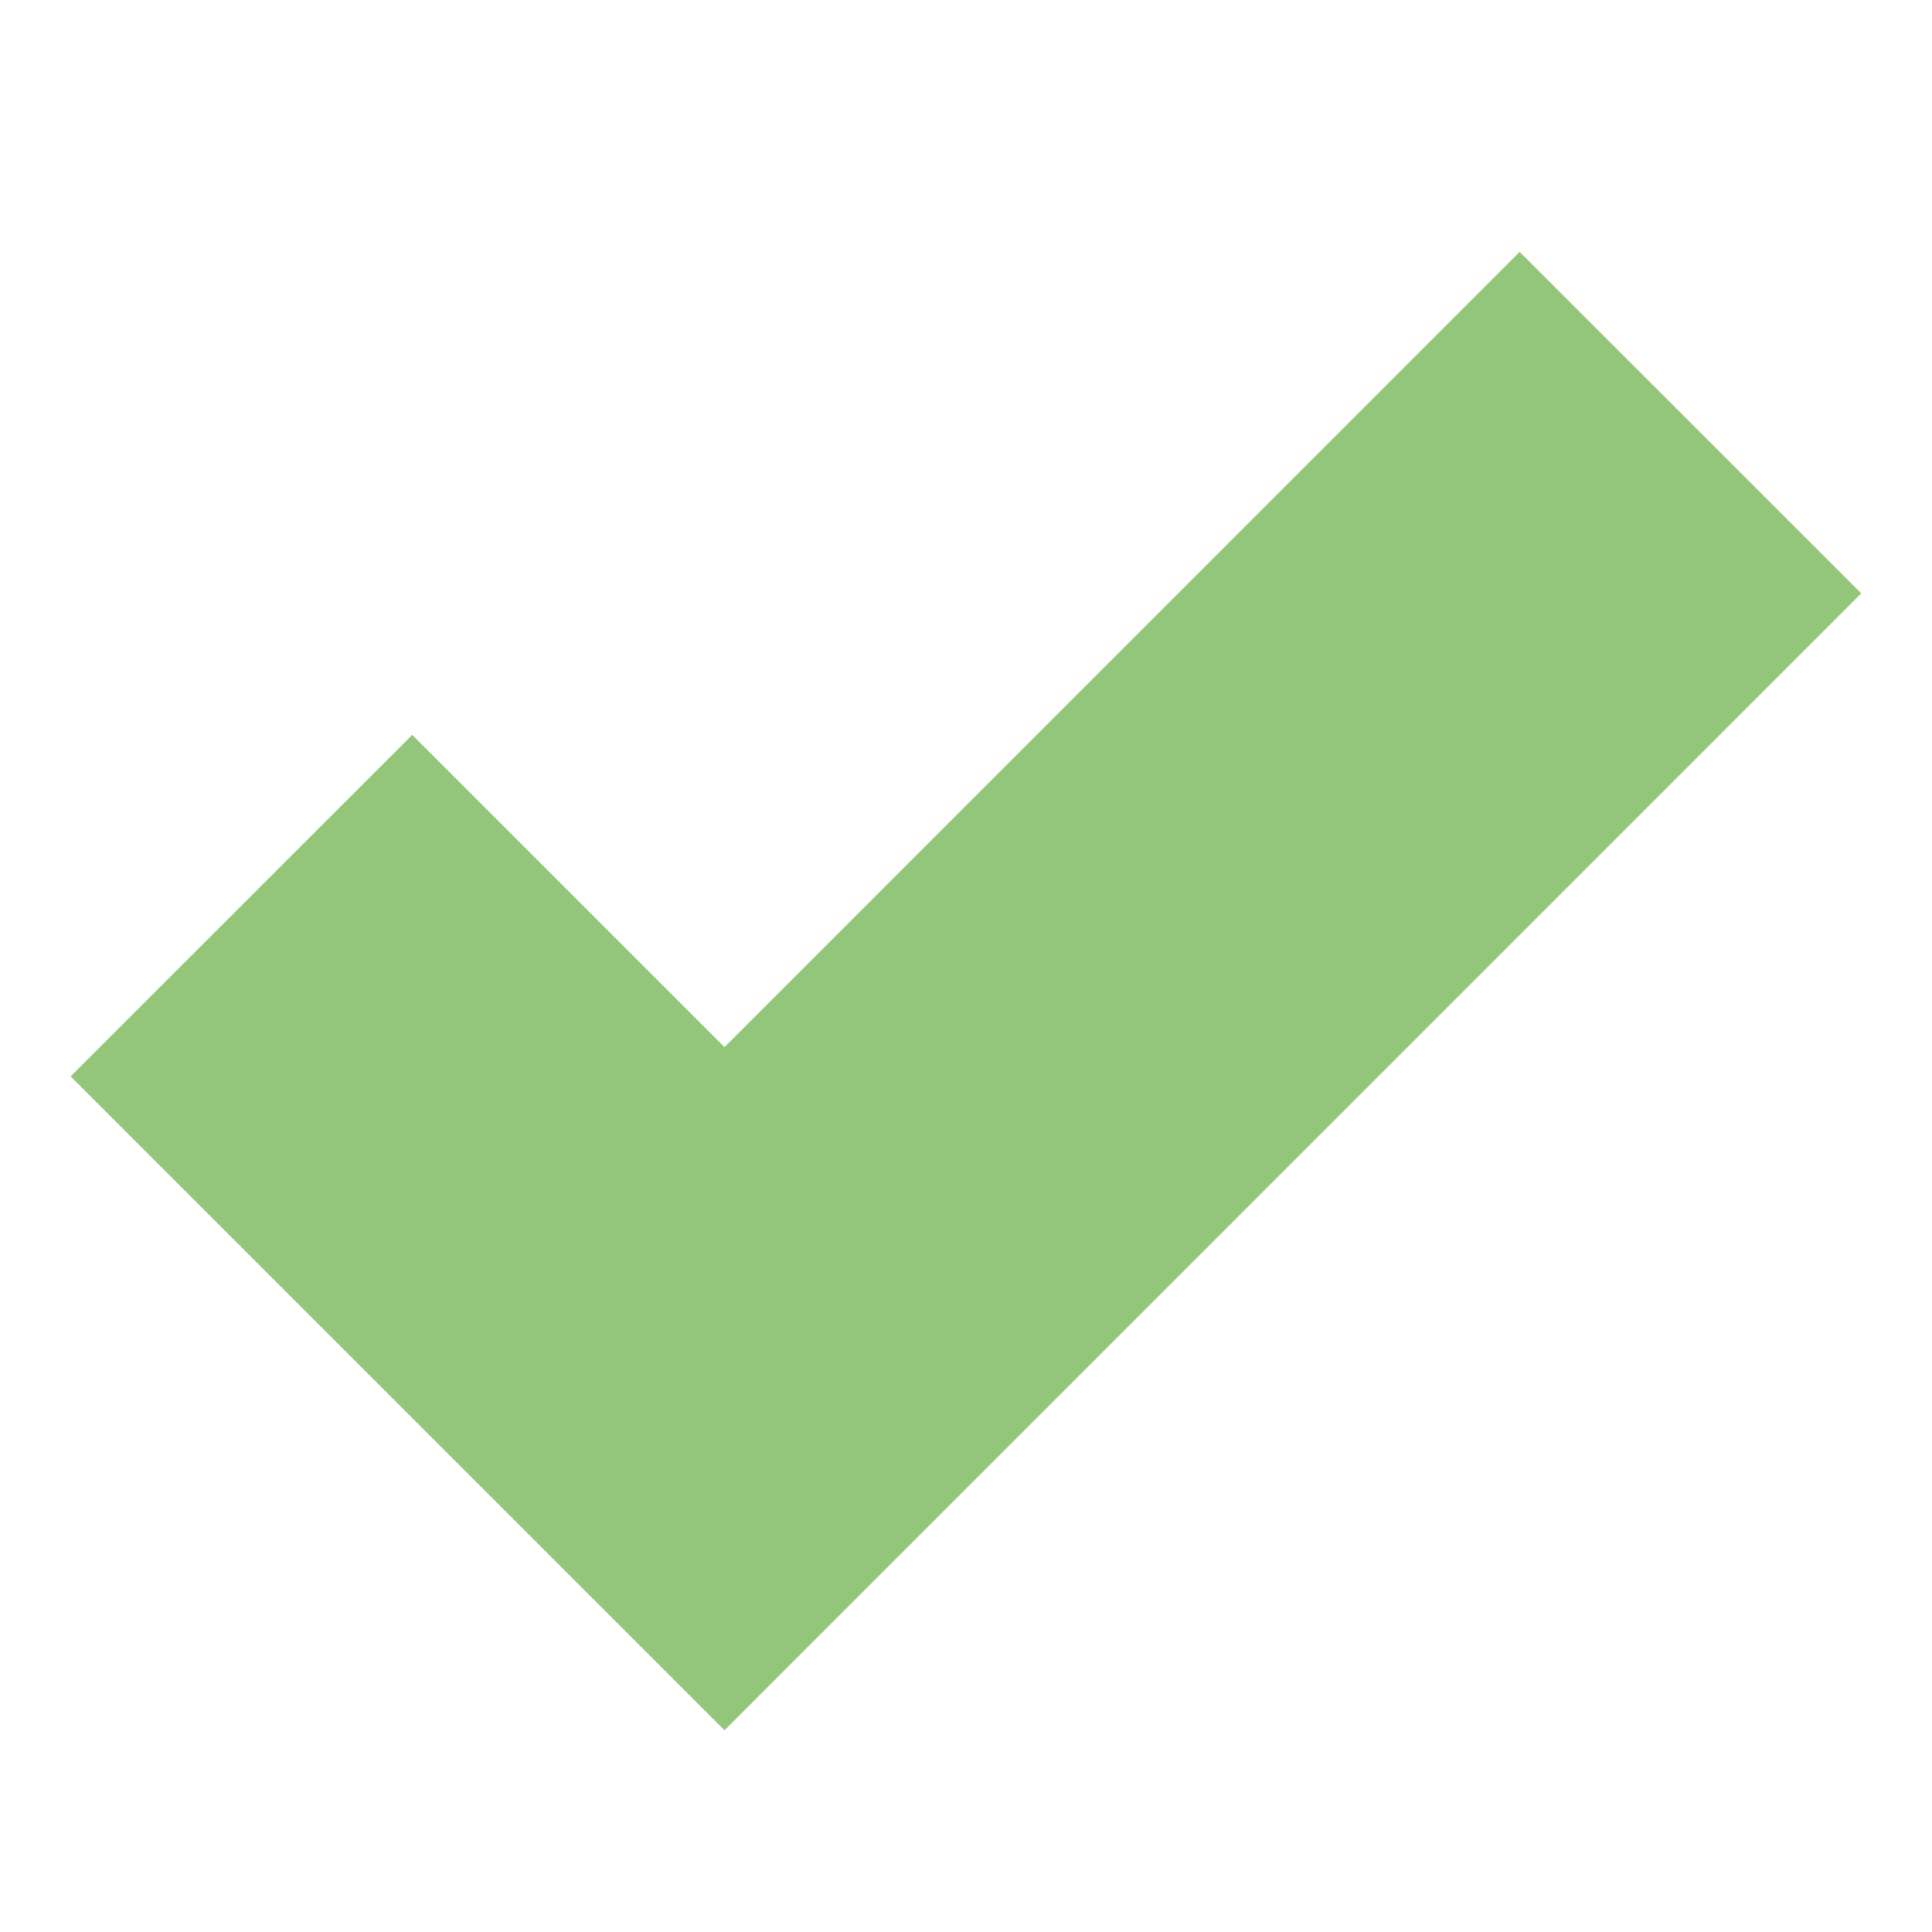
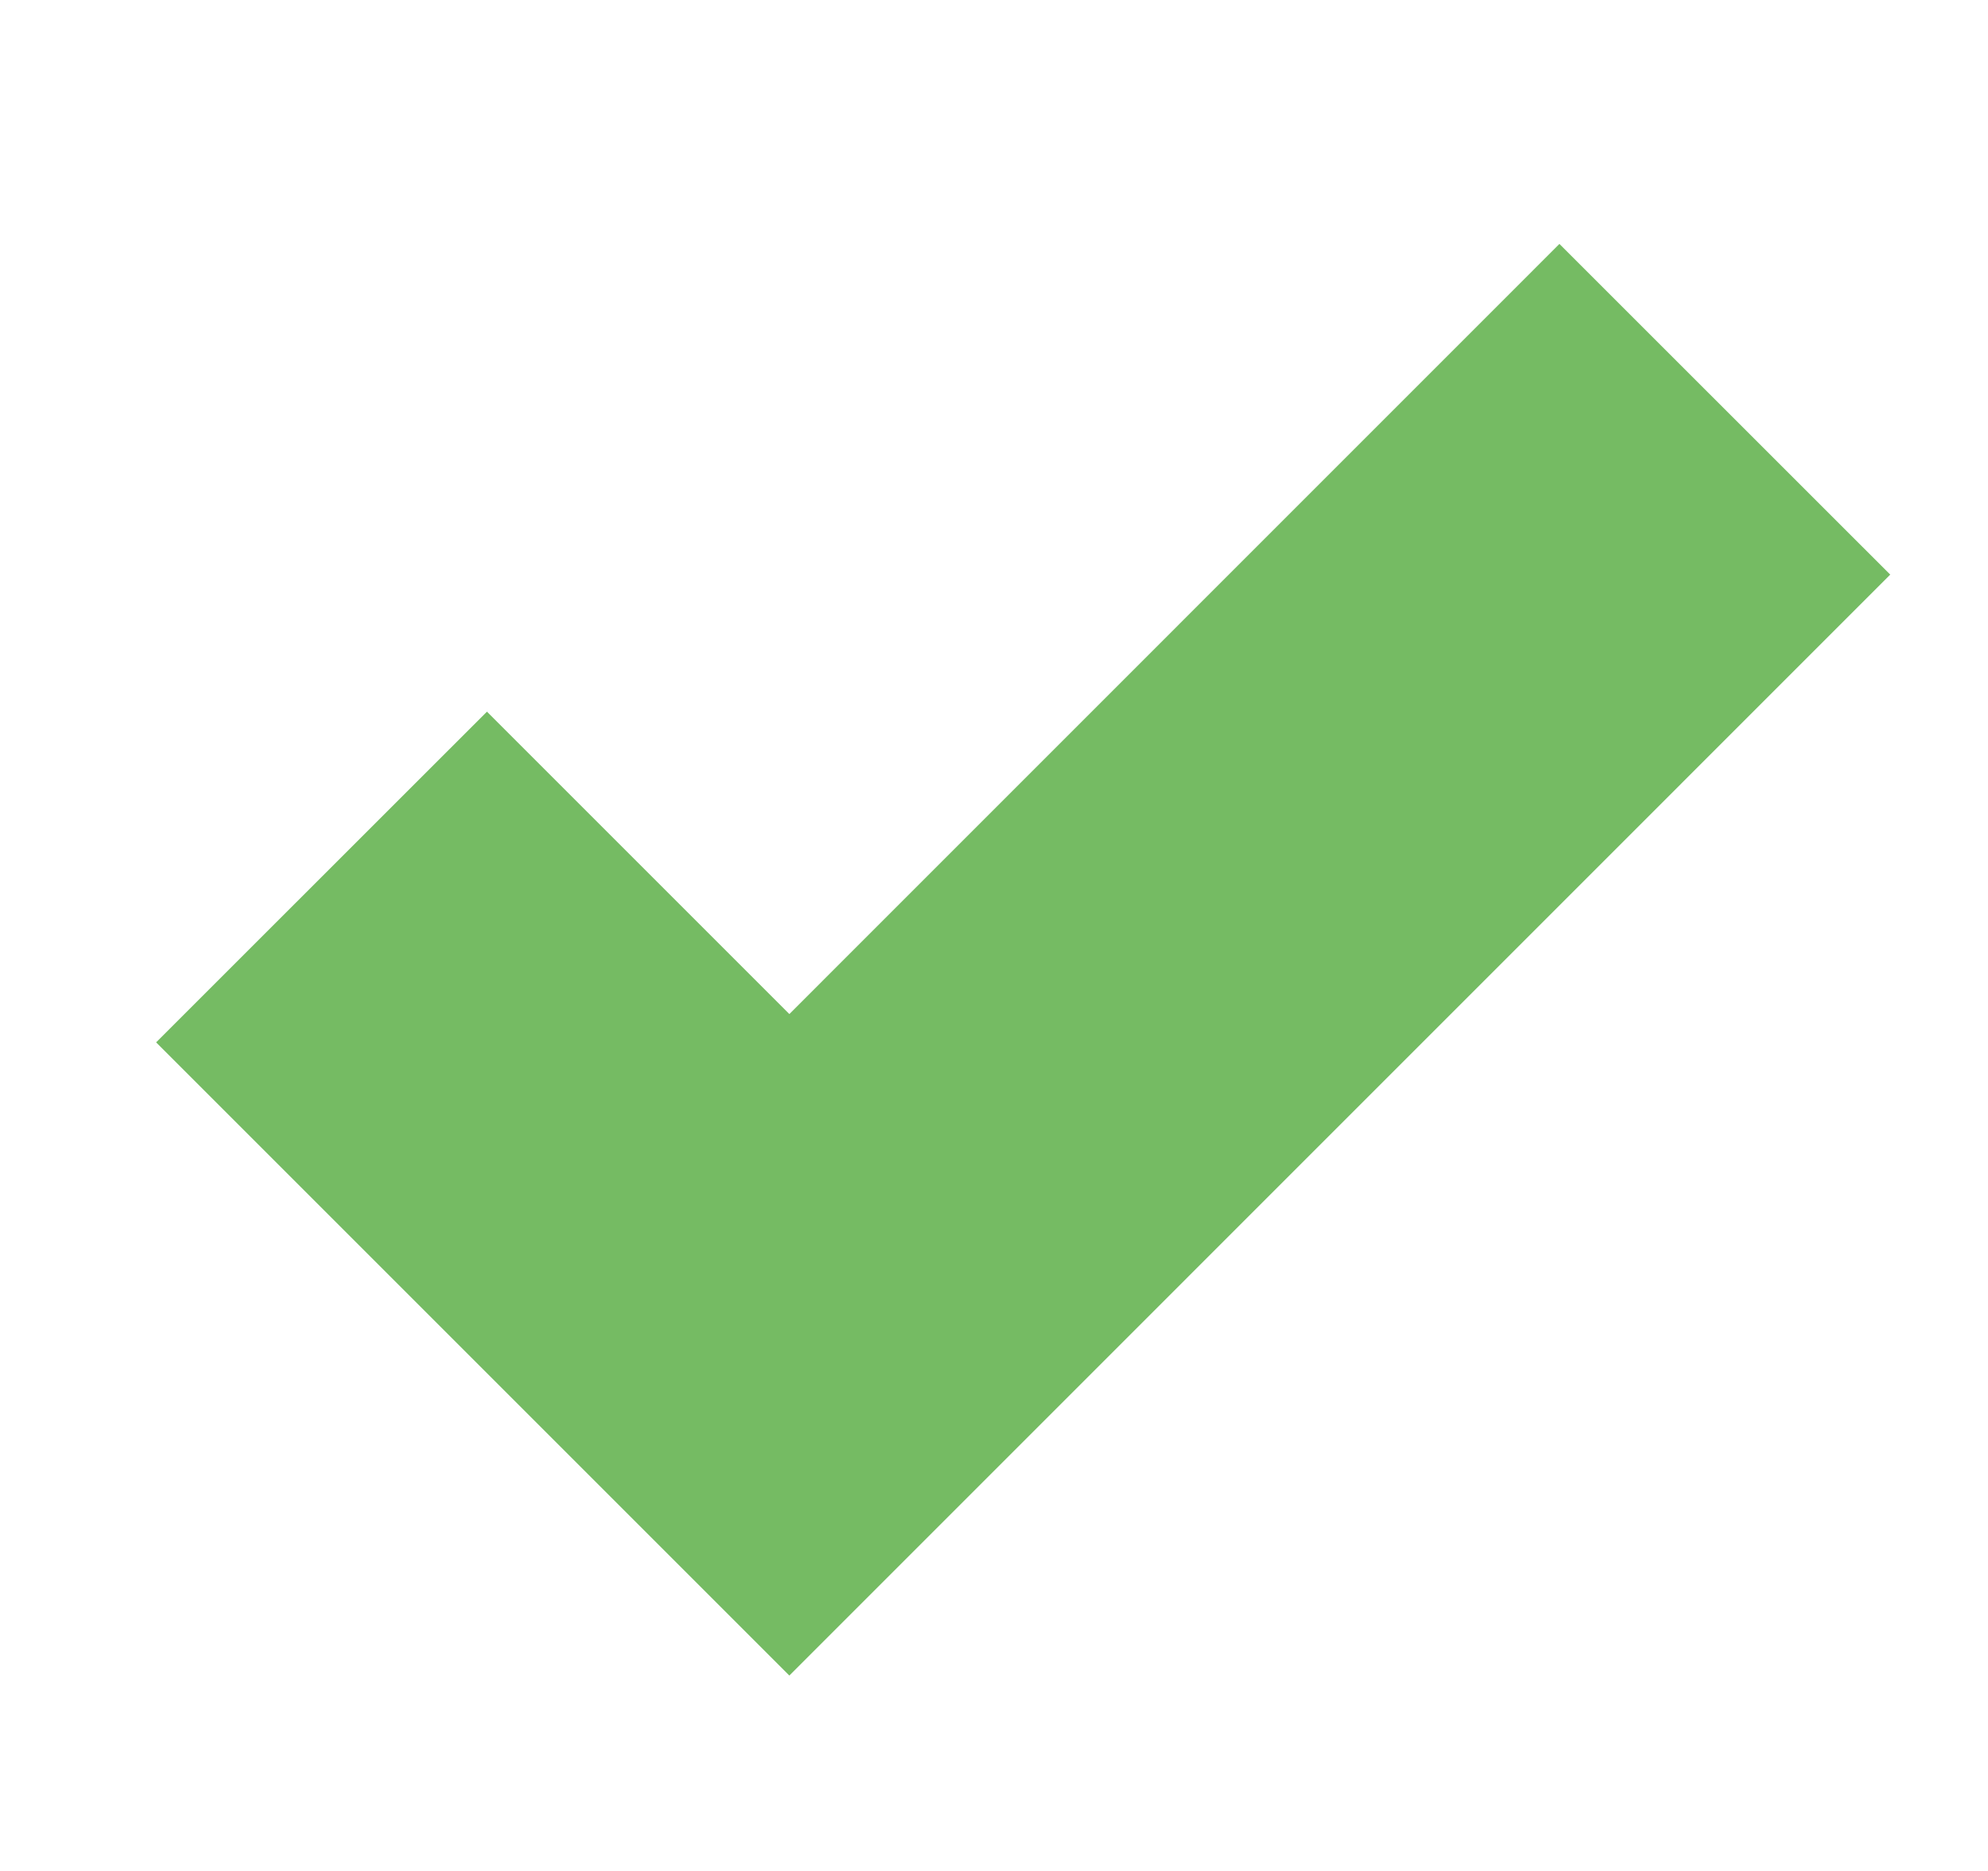
- <svg xmlns="http://www.w3.org/2000/svg" width="16" height="16" viewBox="0 0 16 16" fill="none">
-   <path d="M15.414 4.914L6 14.329L0.585 8.914L3.414 6.086L6 8.672L12.585 2.086L15.414 4.914Z" fill="#93C67B" />
+ <svg xmlns="http://www.w3.org/2000/svg" width="17" height="16" viewBox="0 0 17 16" fill="none">
+   <path d="M16.164 4.914L6.75 14.329L1.335 8.914L4.164 6.086L6.75 8.672L13.335 2.086L16.164 4.914Z" fill="#75BB63" />
</svg>
